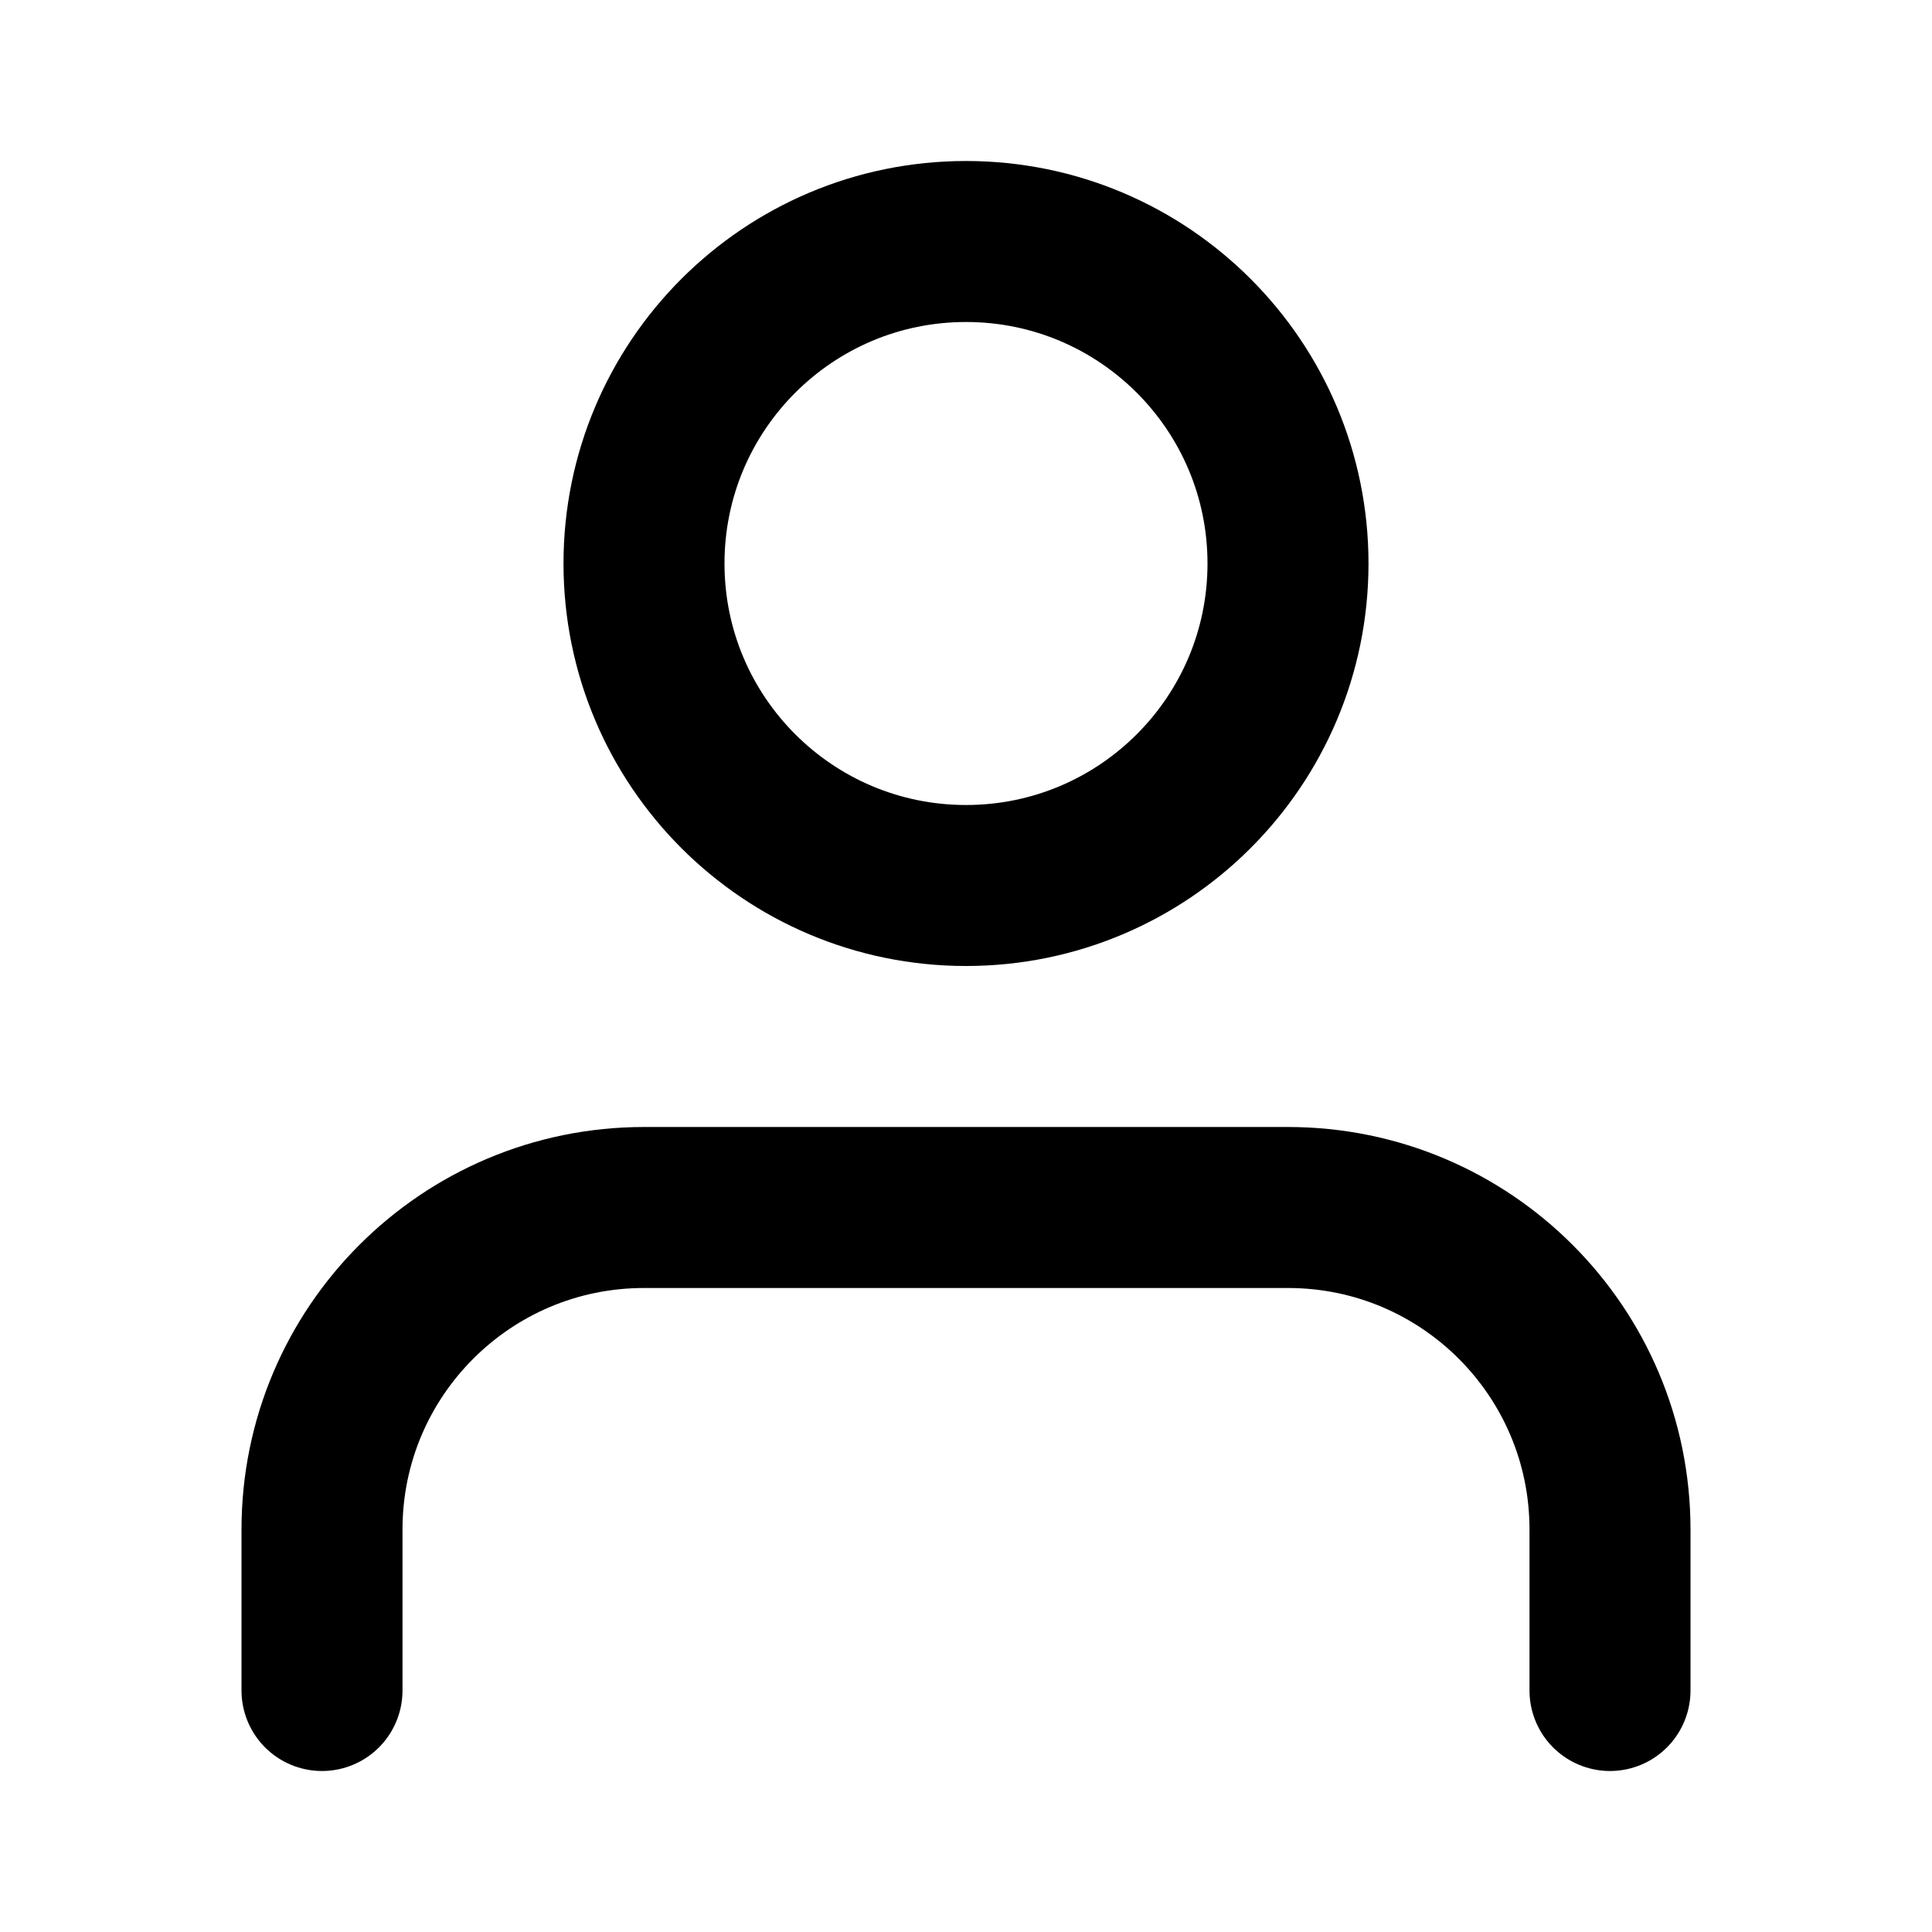
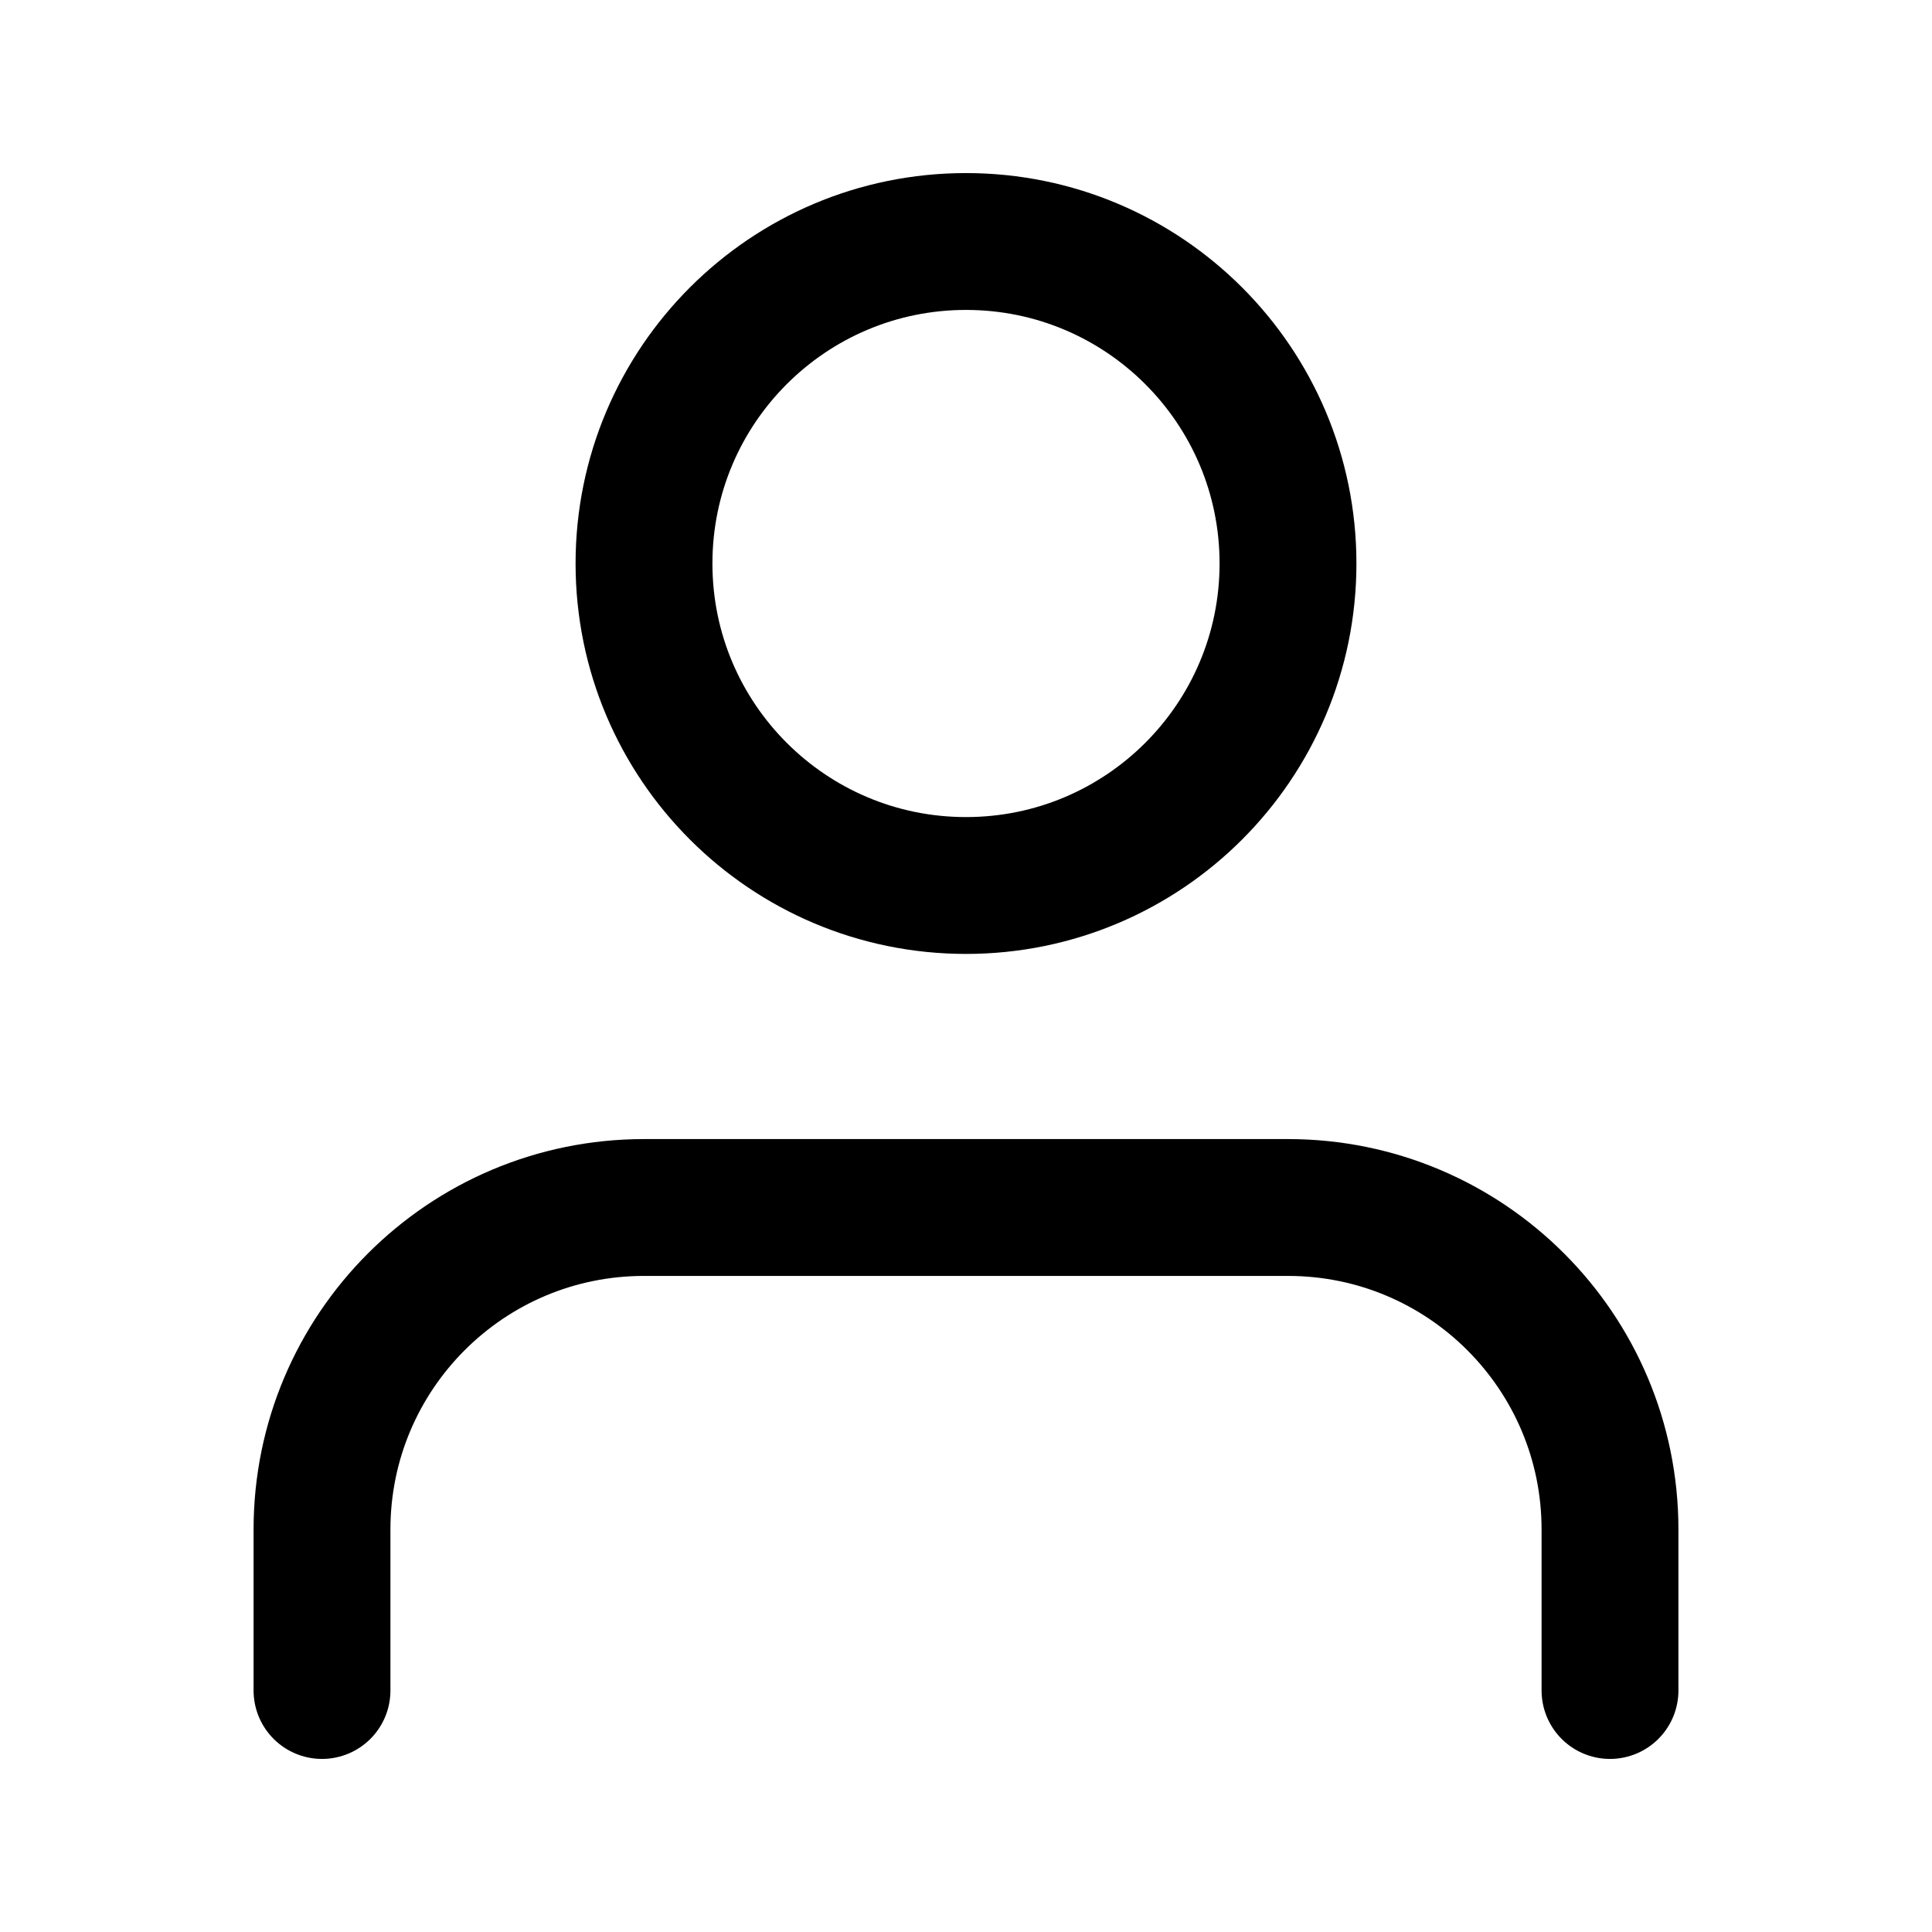
- <svg xmlns="http://www.w3.org/2000/svg" width="35" height="35" viewBox="0 0 24 24" fill="none" stroke="currentColor" stroke-width="2" stroke-linecap="round" stroke-linejoin="round" class="feather feather-user">
+ <svg xmlns="http://www.w3.org/2000/svg" width="30" height="30" viewBox="0 0 24 24" fill="none" stroke="currentColor" stroke-width="1.7" stroke-linecap="round" stroke-linejoin="round" class="feather feather-user">
  <path d="M20 21v-2a4 4 0 0 0-4-4H8a4 4 0 0 0-4 4v2" />
  <circle cx="12" cy="7" r="4" />
</svg>
